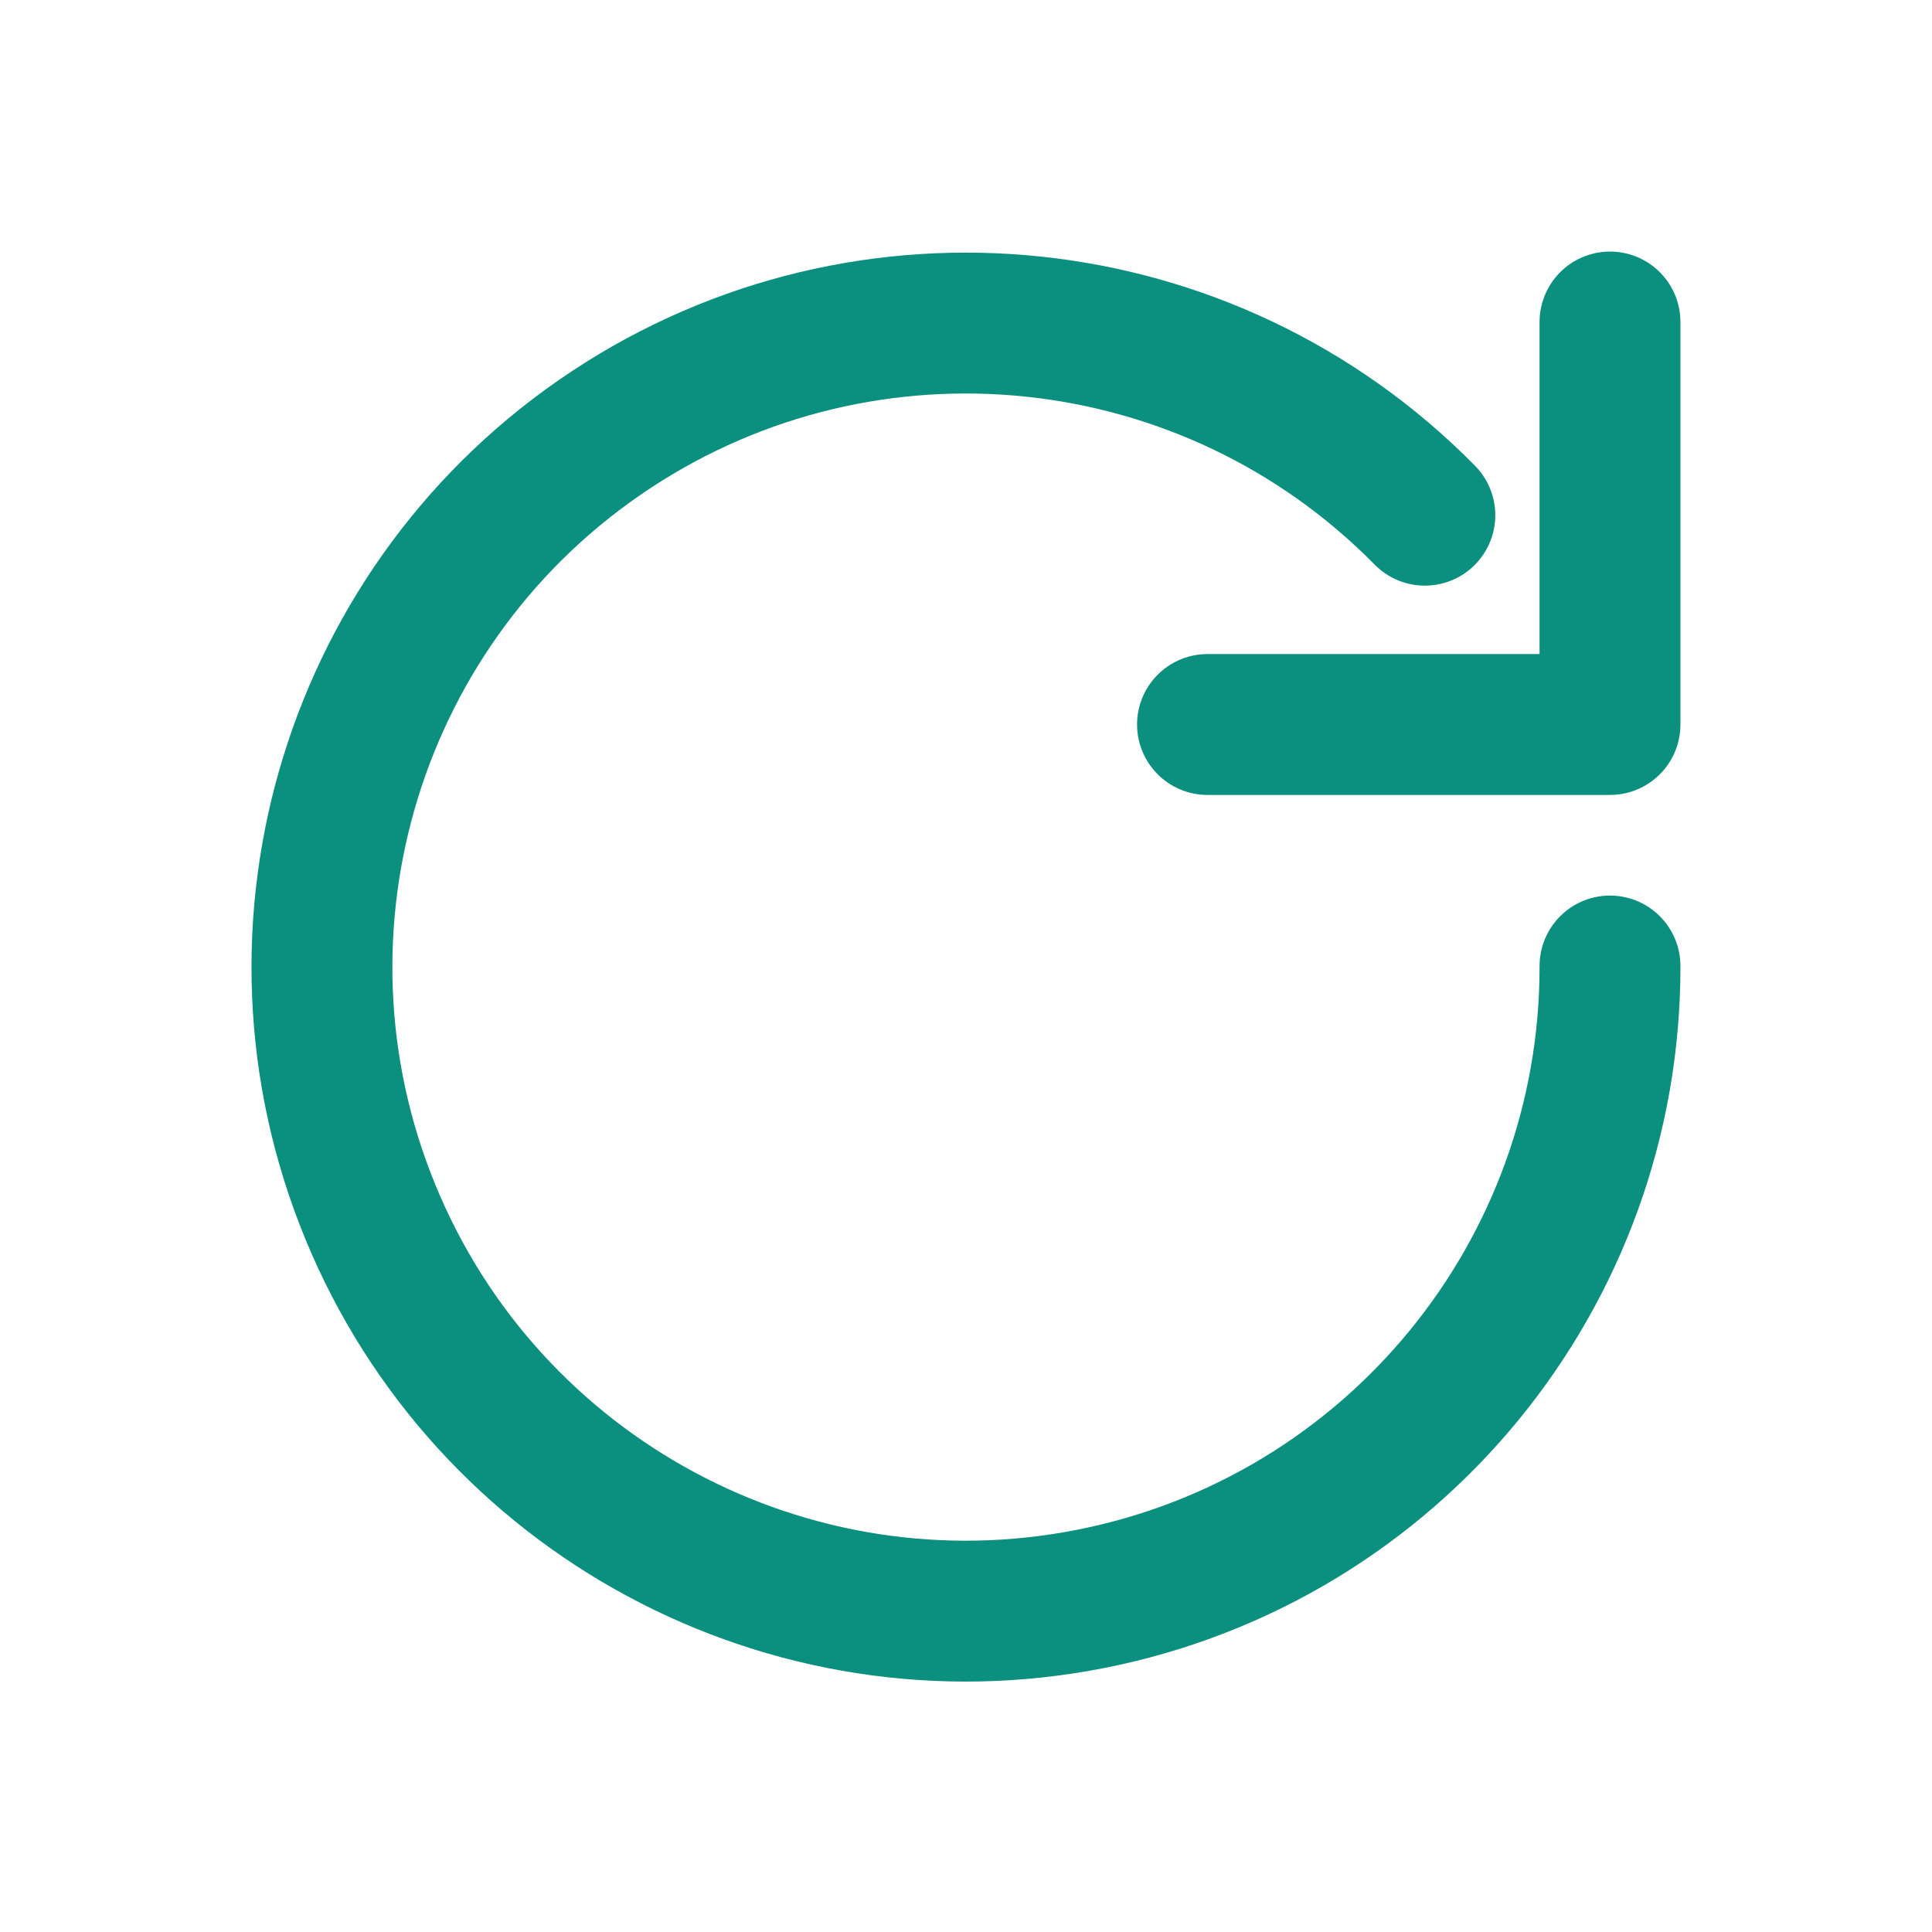
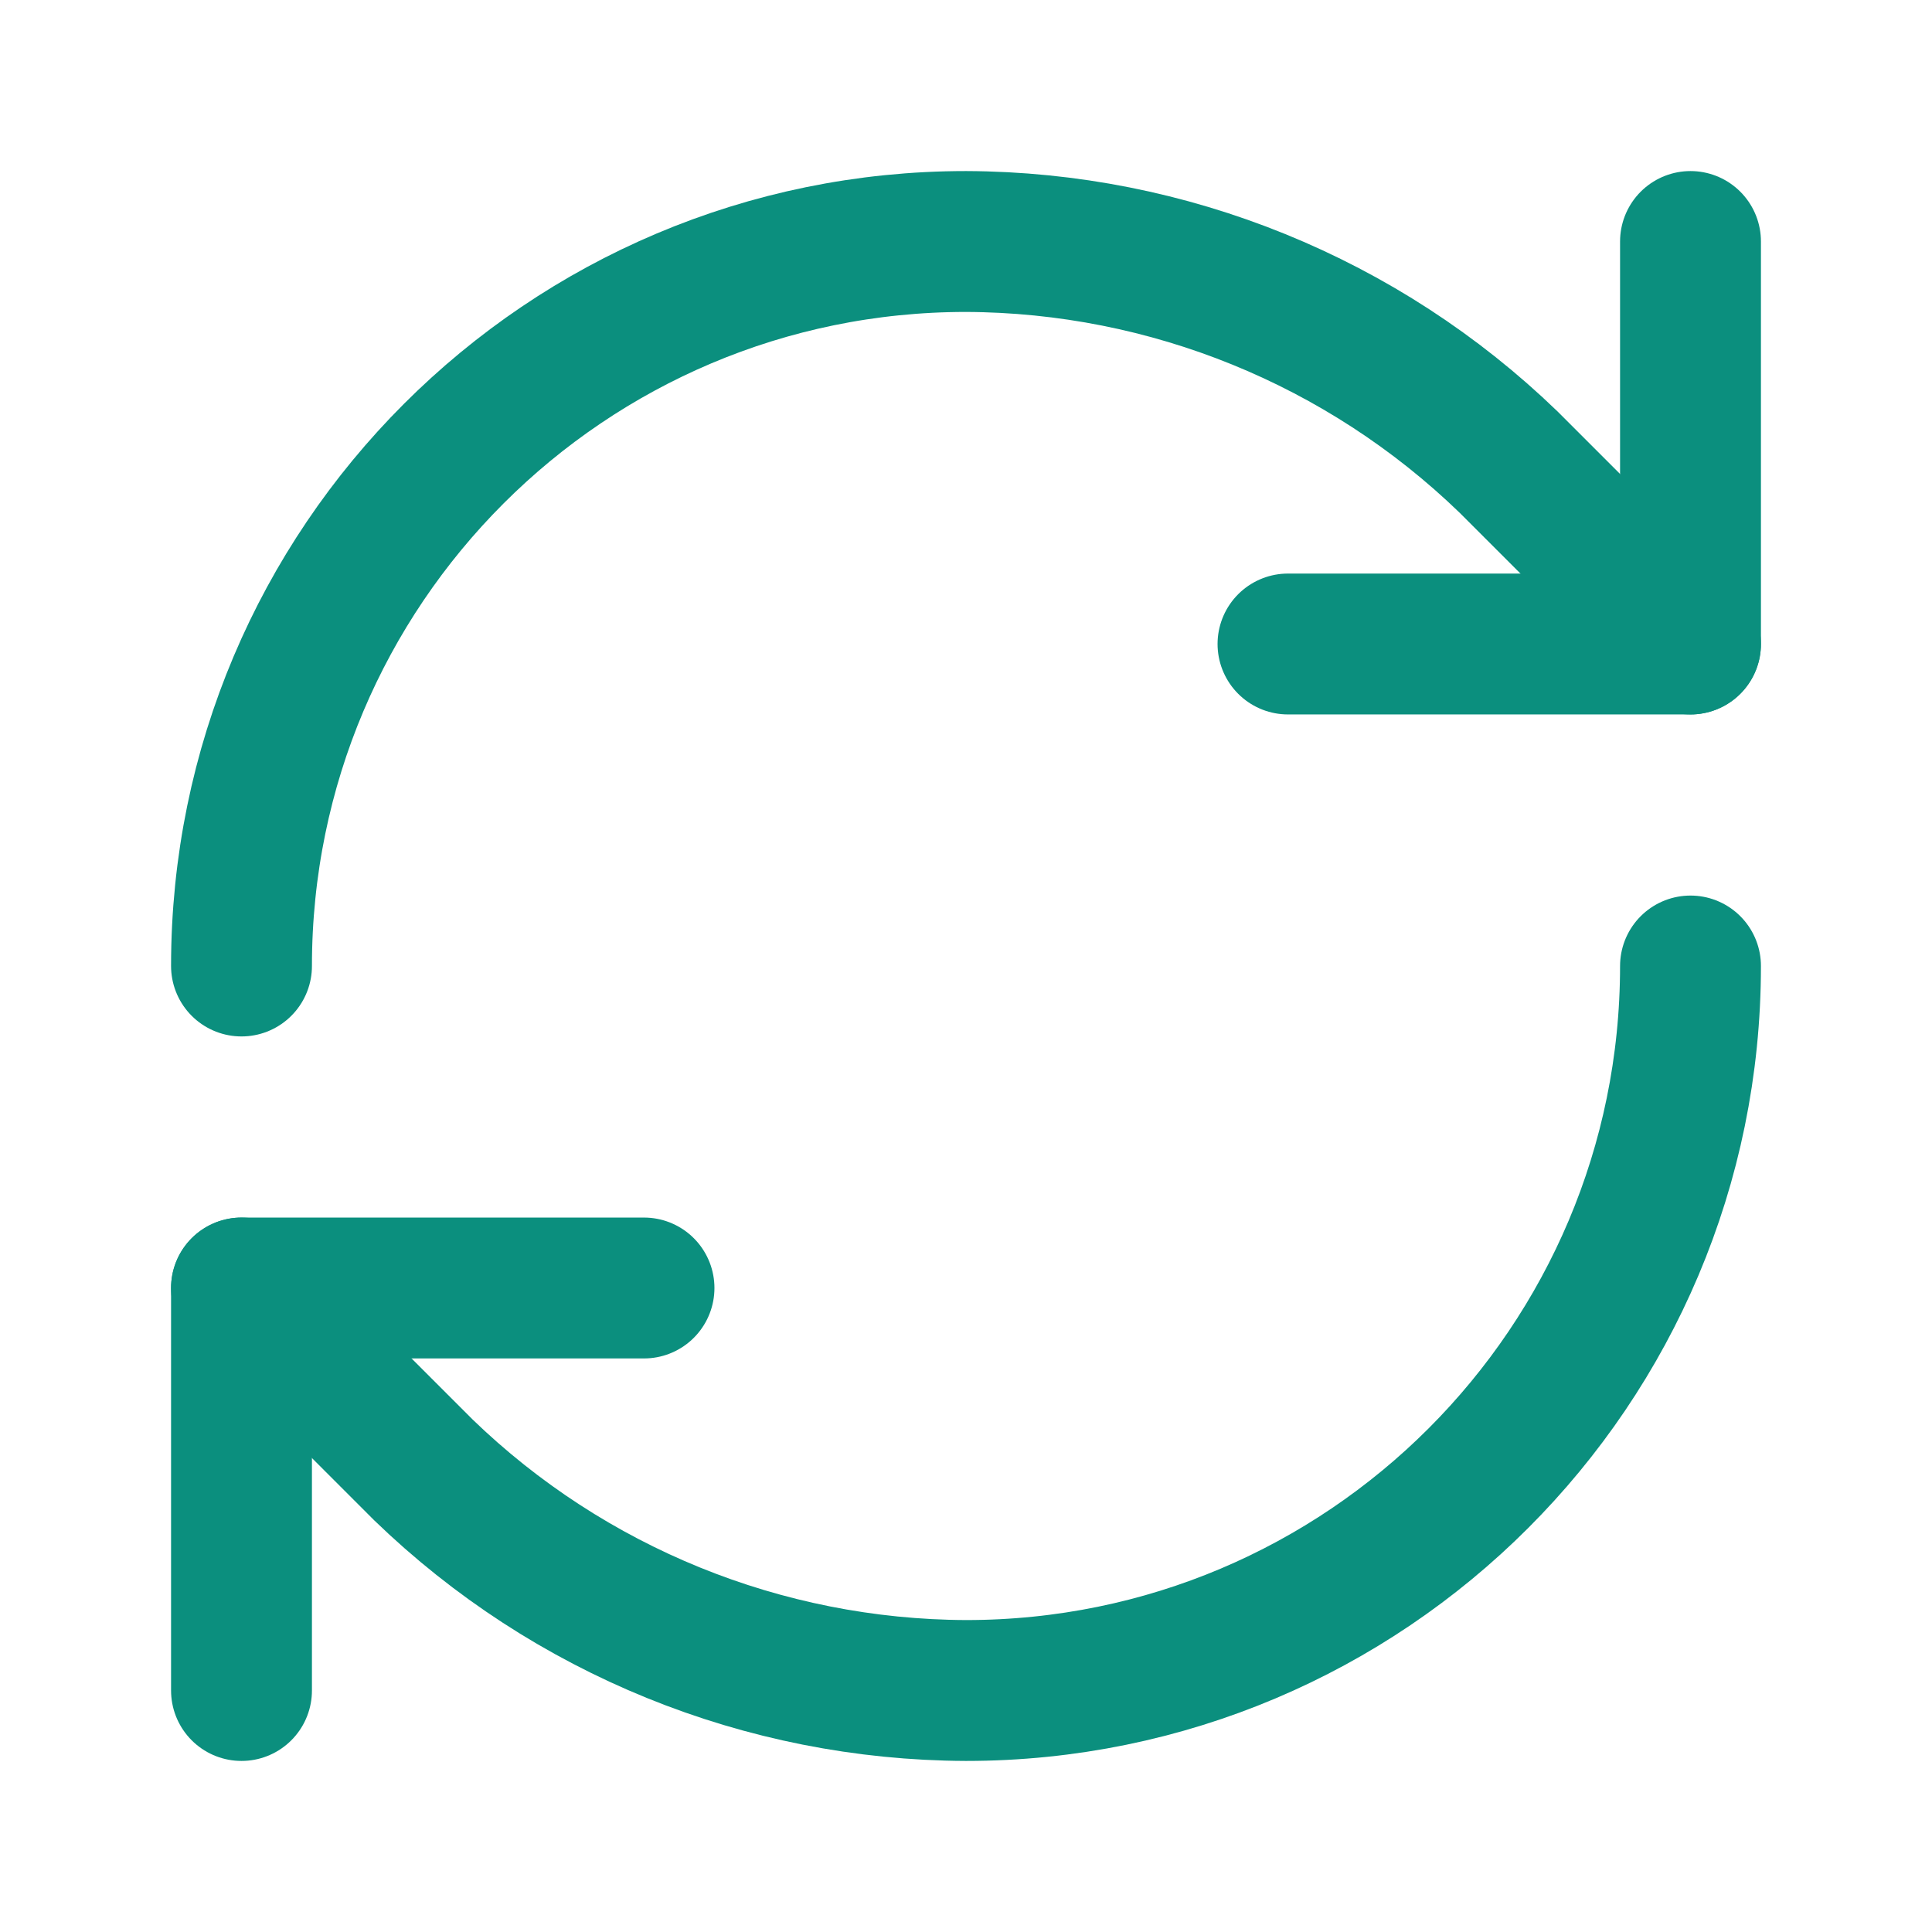
<svg xmlns="http://www.w3.org/2000/svg" viewBox="0 0 24 24" width="24" height="24" role="img" aria-label="icon-refresh">
  <g fill="none" stroke="#0b8f7e" stroke-width="1.75" stroke-linecap="round" stroke-linejoin="round">
-     <path d="M20 12a8 8 0 1 1-2.3-5.6" />
-     <path d="M20 4v5h-5" />
+     <path d="M3 12a9 9 0 0 1 9-9 9.75 9.75 0 0 1 6.74 2.74L21 8" />
+     <path d="M21 3v5h-5" />
+     <path d="M21 12a9 9 0 0 1-9 9 9.75 9.75 0 0 1-6.74-2.74L3 16" />
+     <path d="M8 16H3v5" />
  </g>
</svg>
